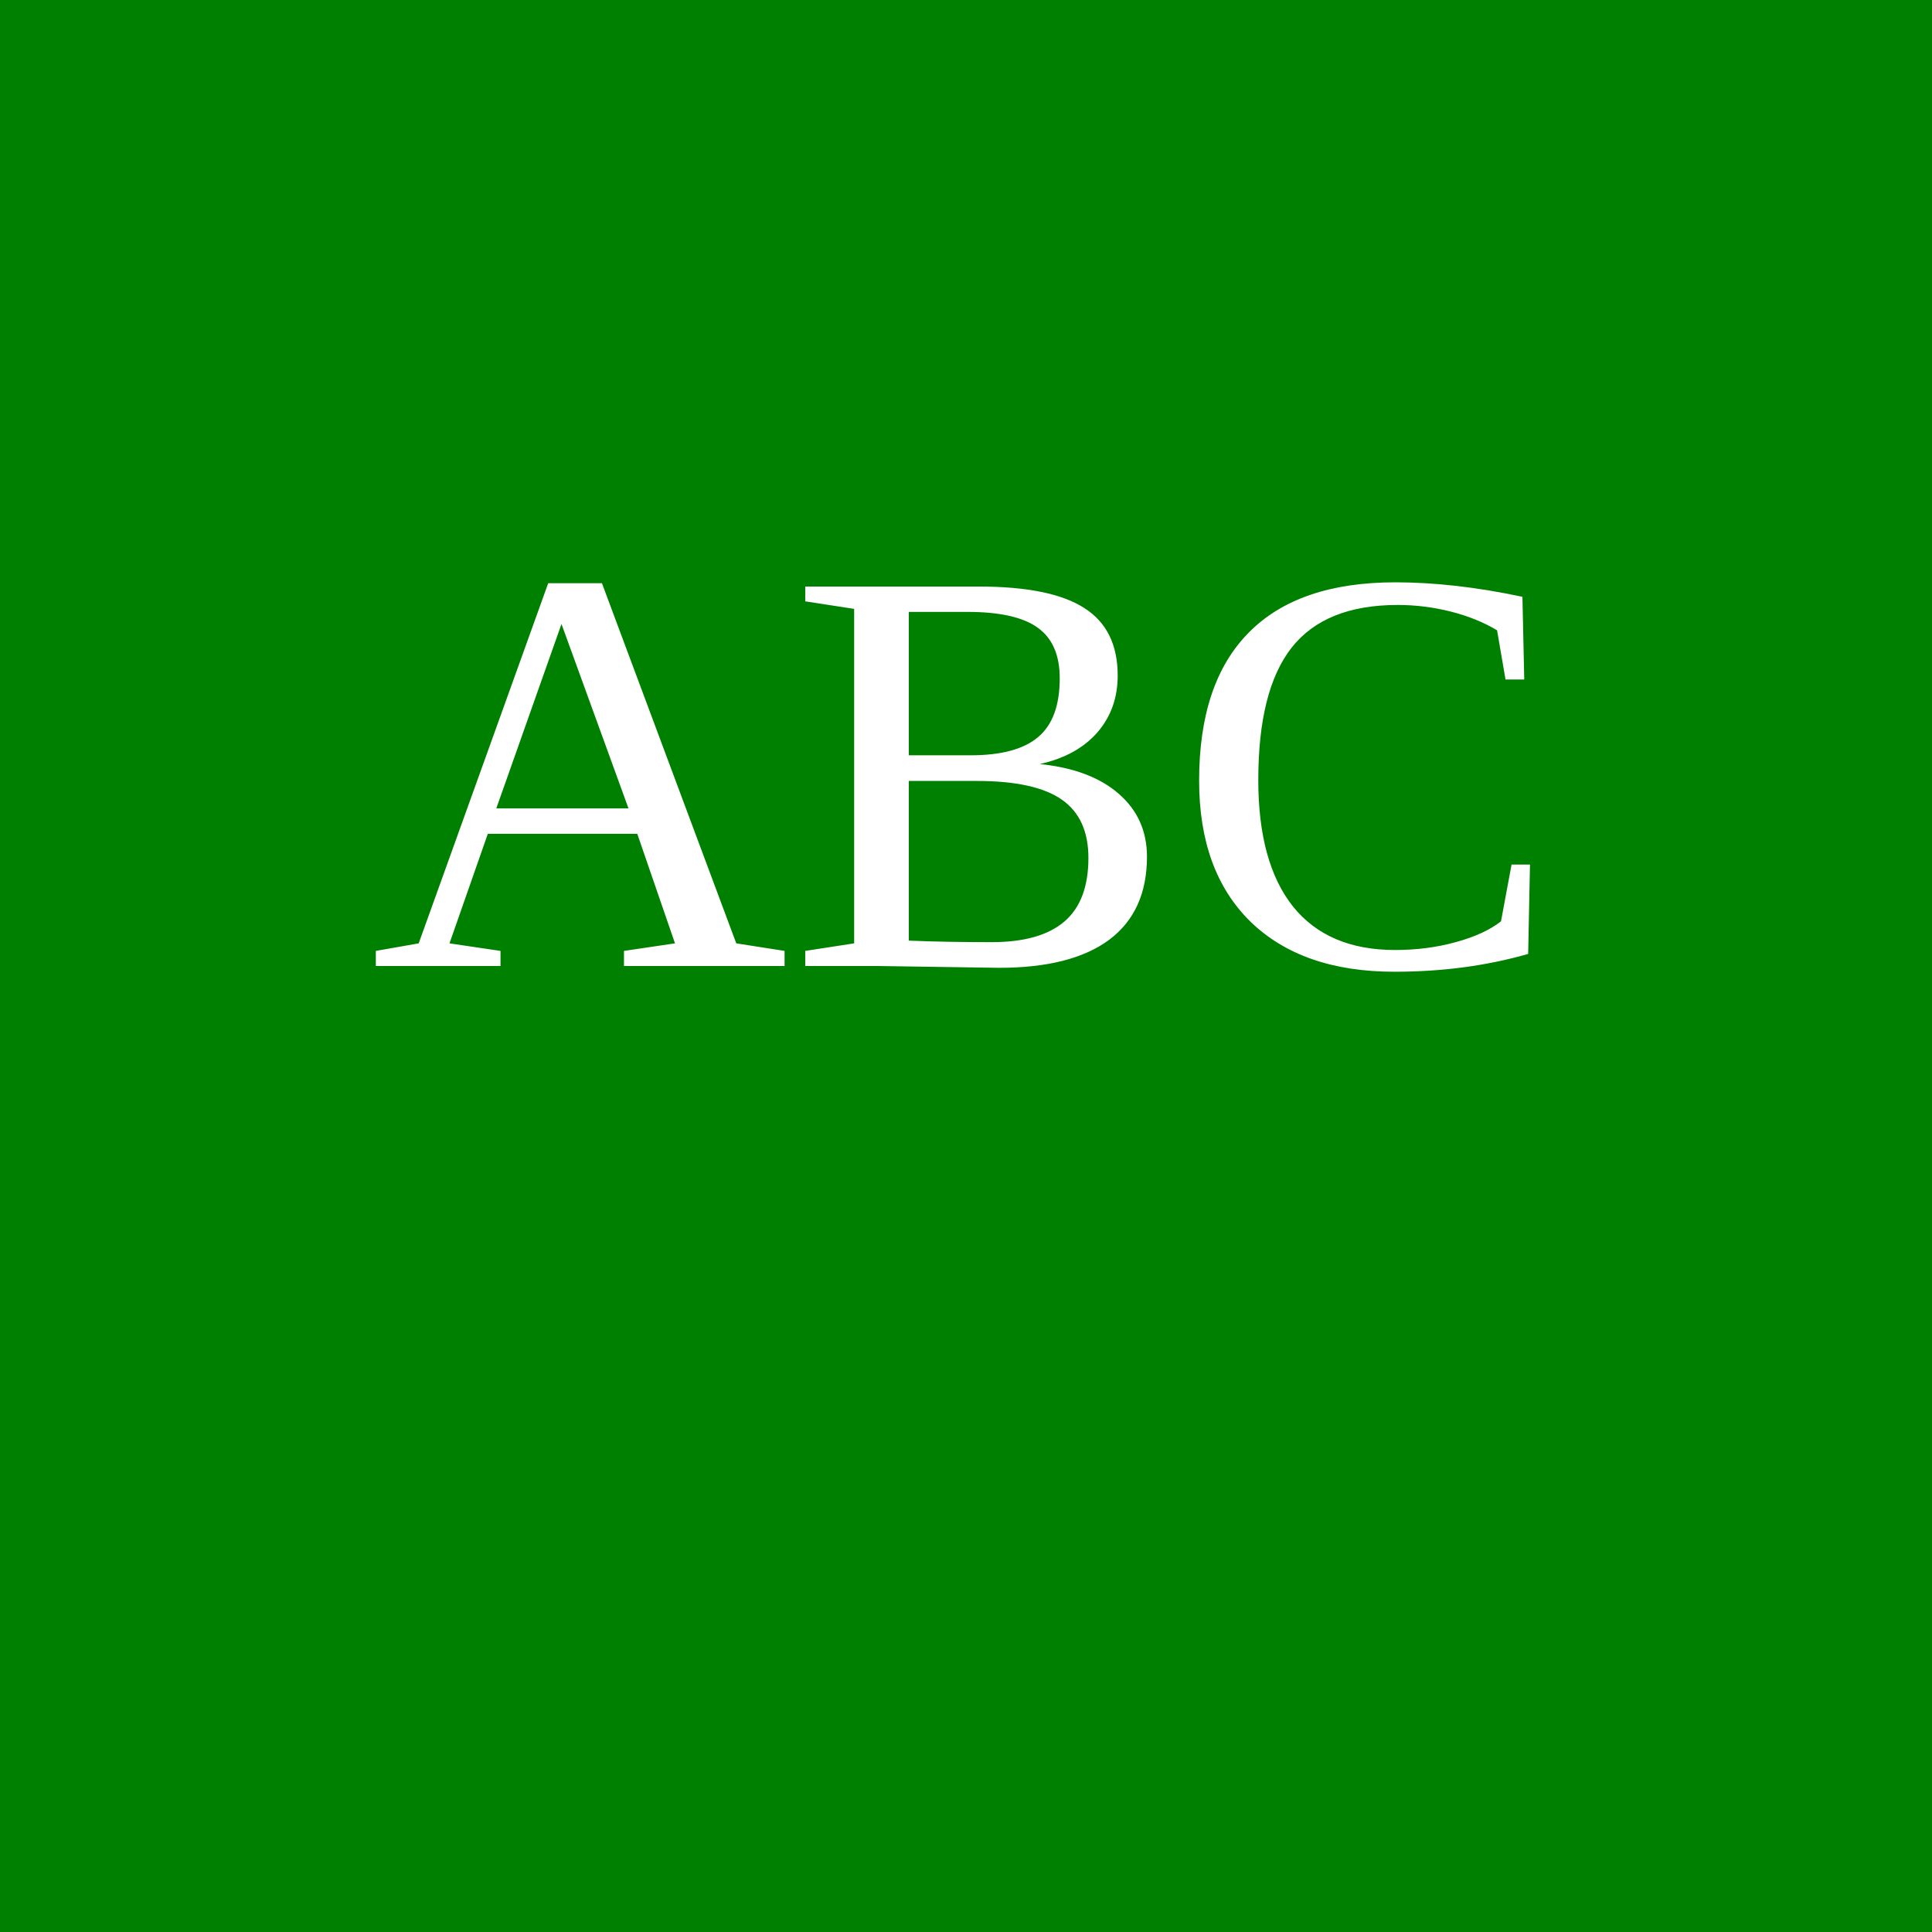
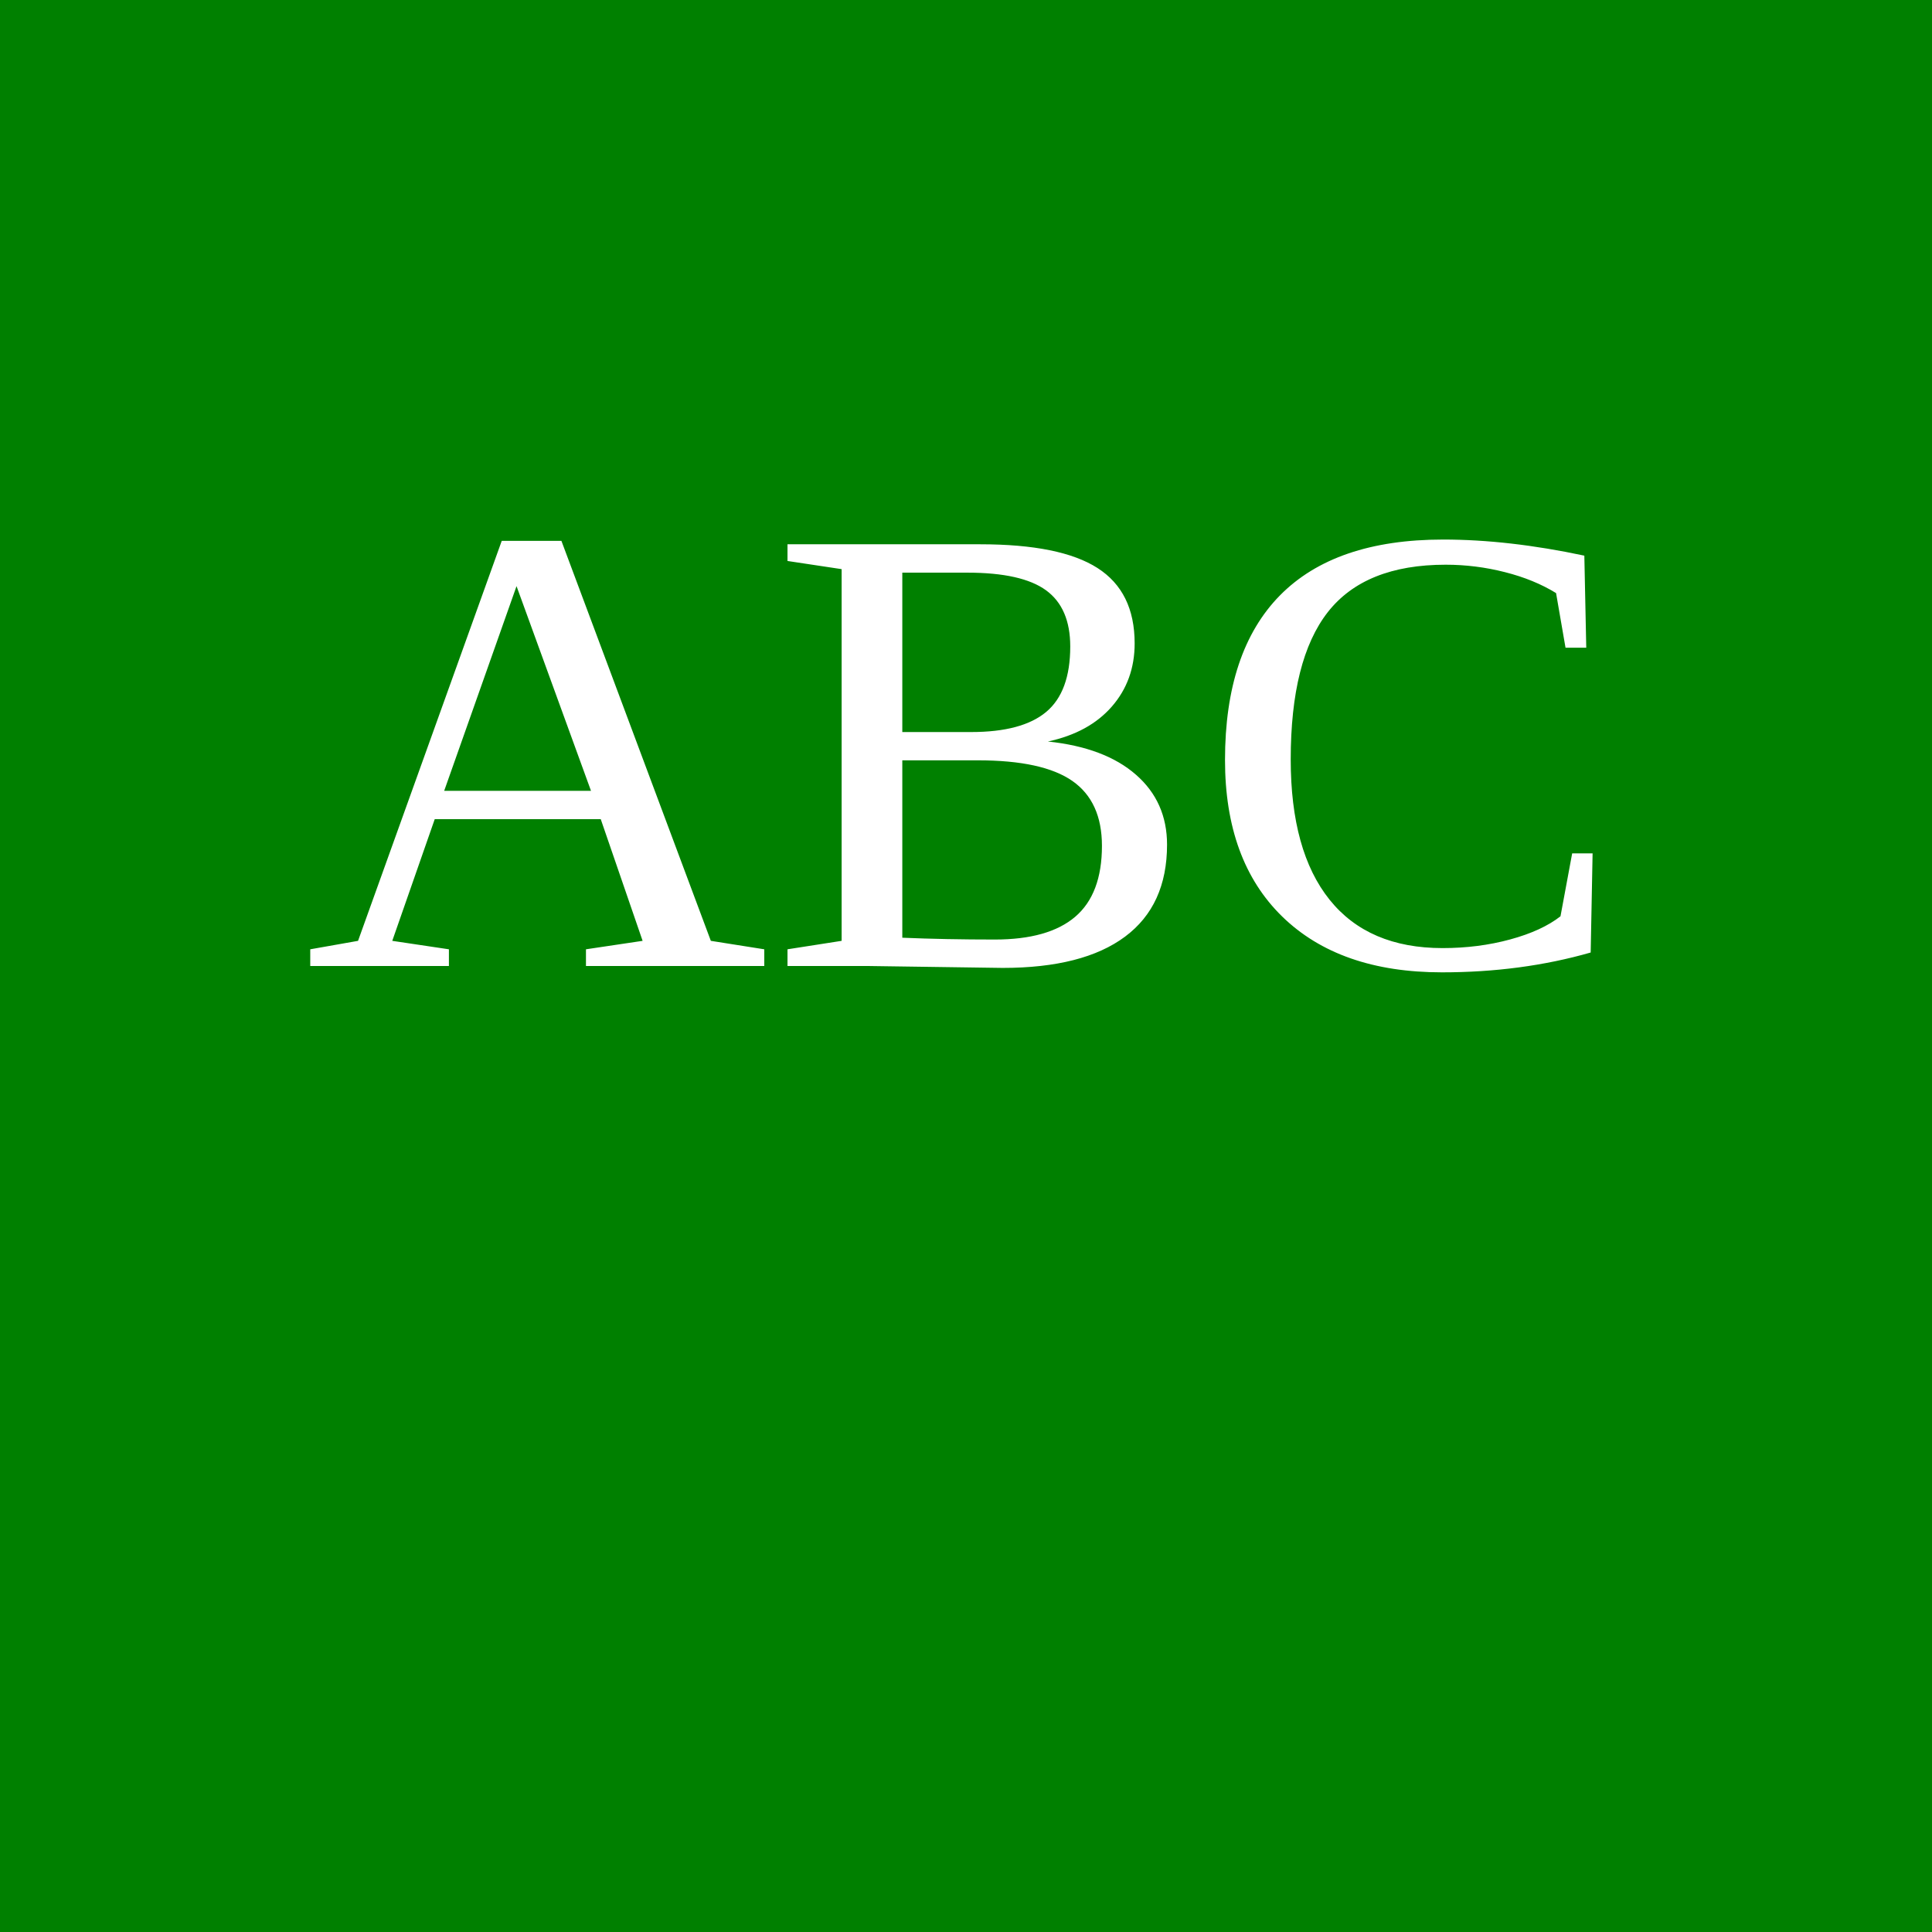
- <svg xmlns="http://www.w3.org/2000/svg" width="100" height="100">
-   <rect width="100" height="100" fill="green" />
-   <text x="50" y="50" text-anchor="middle" alignment-baseline="middle" fill="white" font-size="30">ABC</text>
+ <svg xmlns="http://www.w3.org/2000/svg" width="300" height="300">
+   <rect width="300" height="300" fill="green" />
+   <text x="150" y="150" text-anchor="middle" alignment-baseline="middle" fill="white" font-size="100">ABC</text>
</svg>
